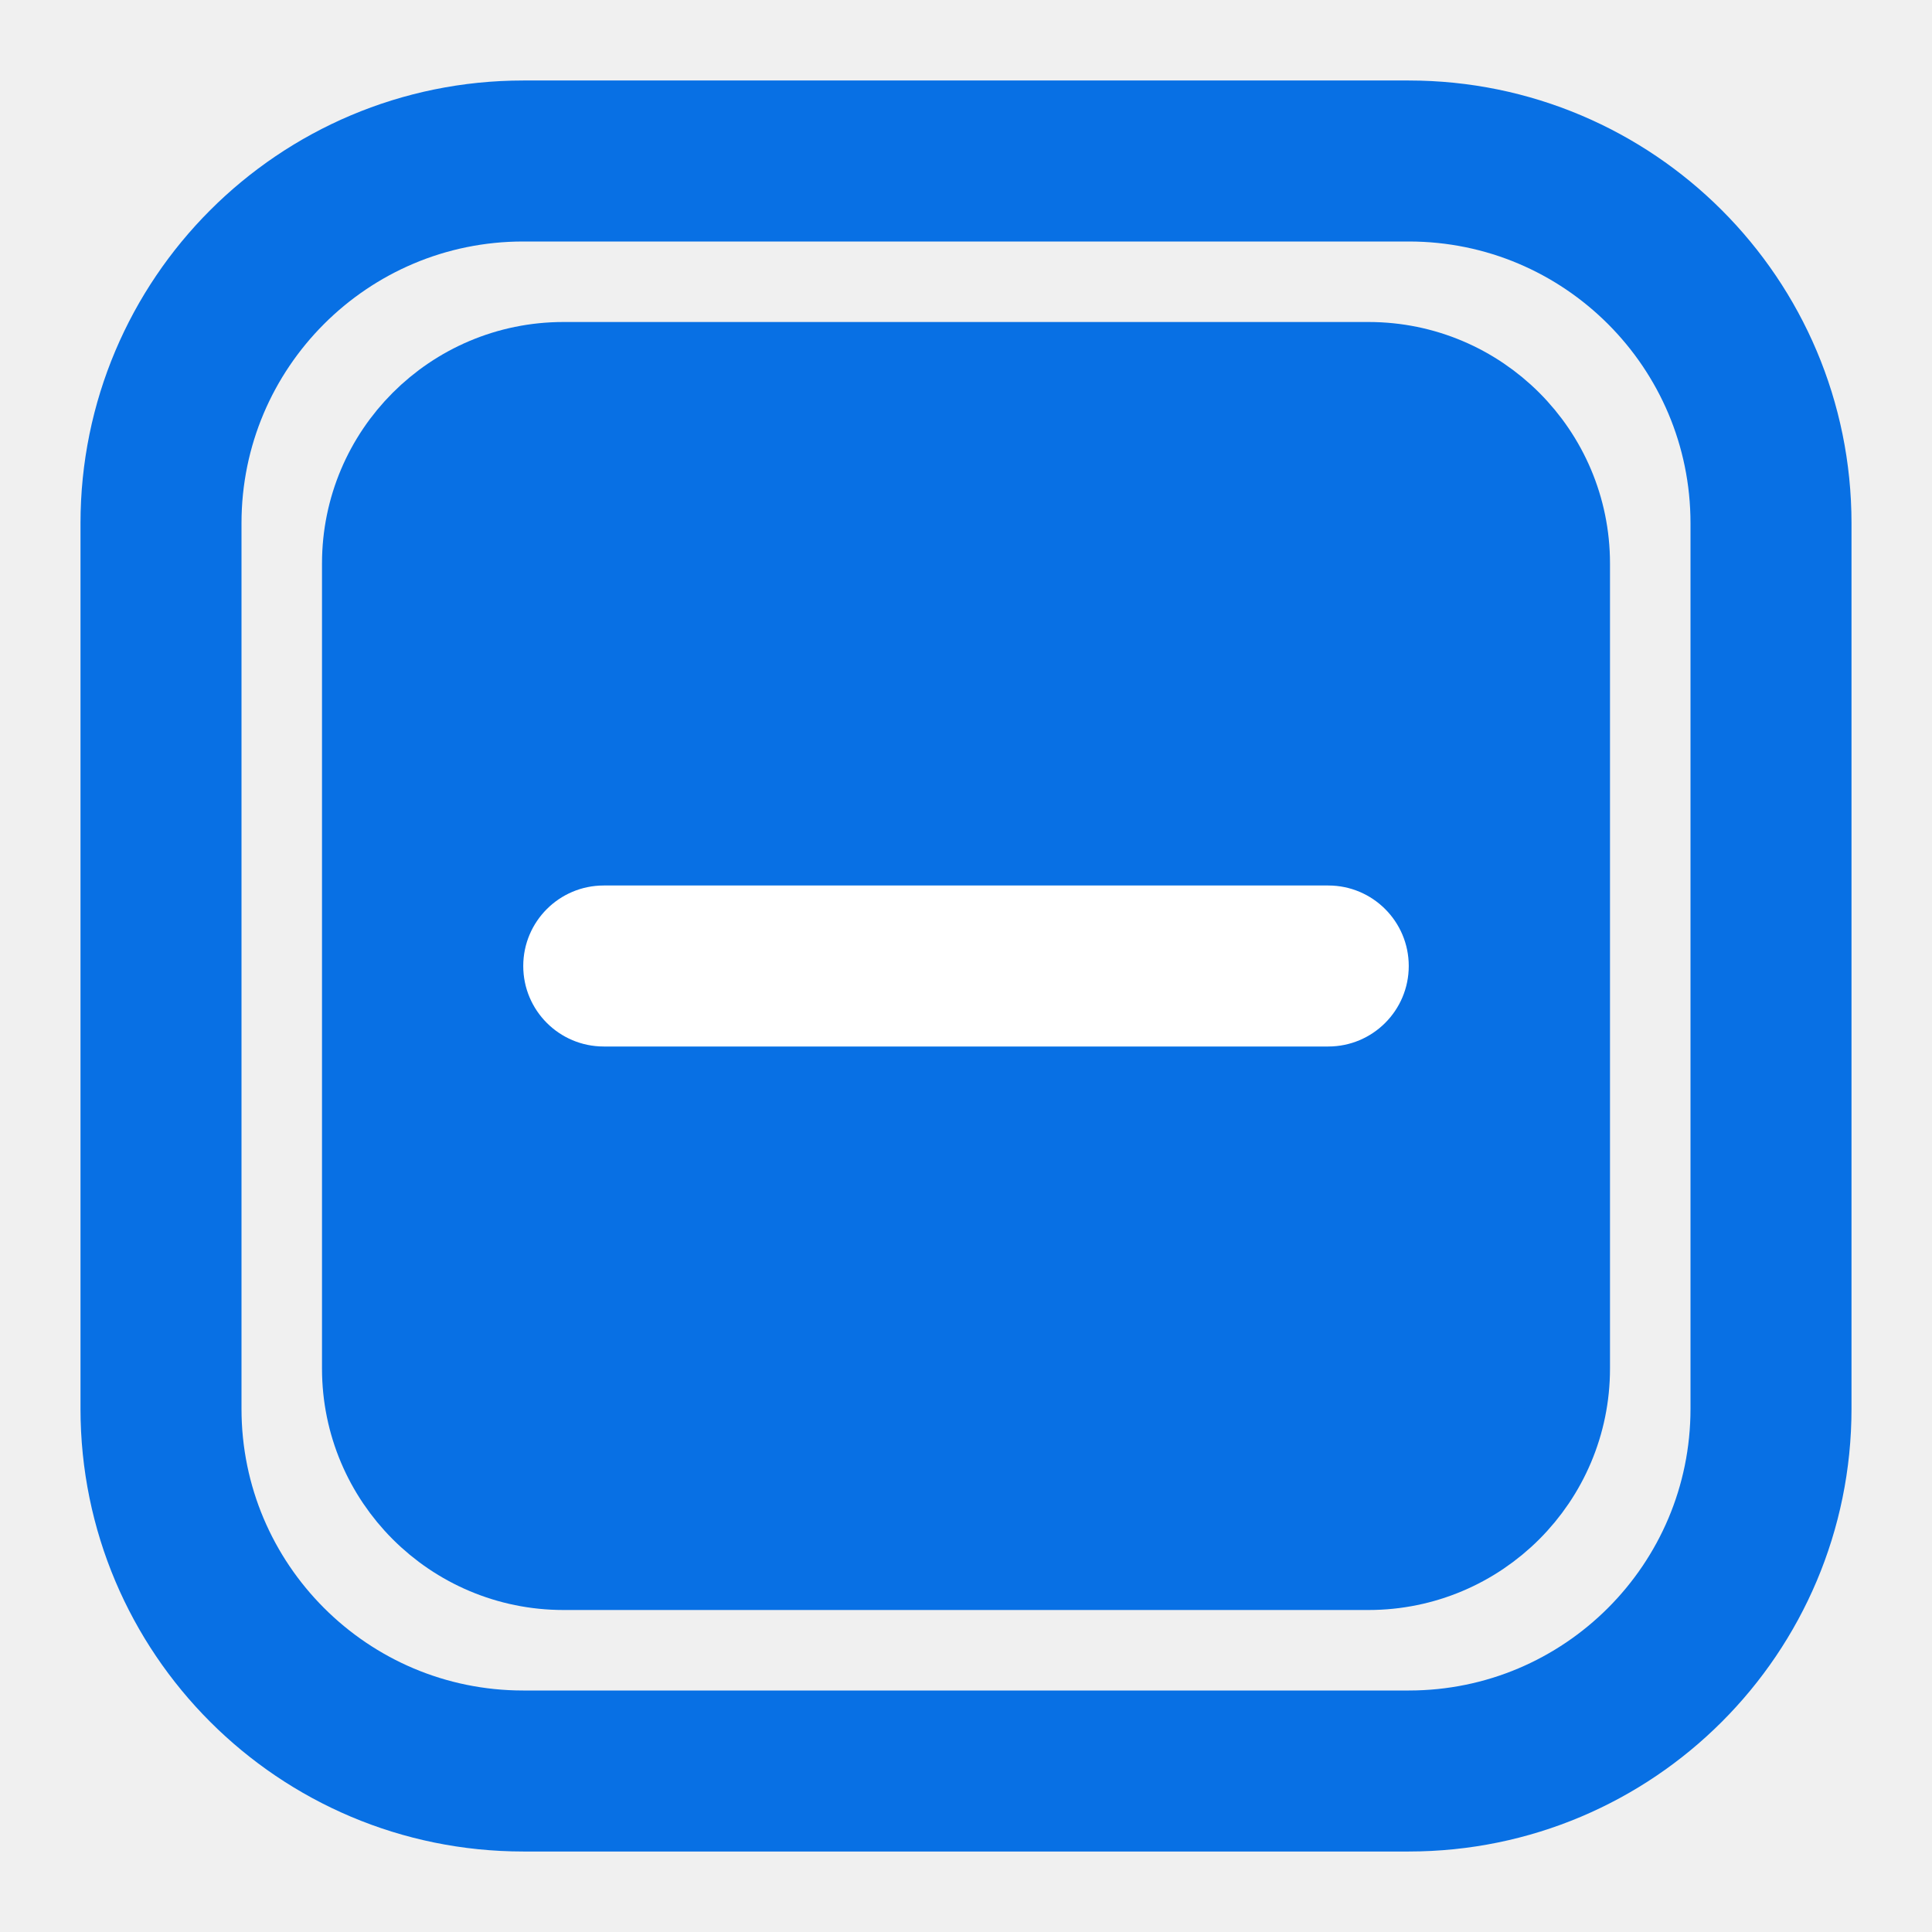
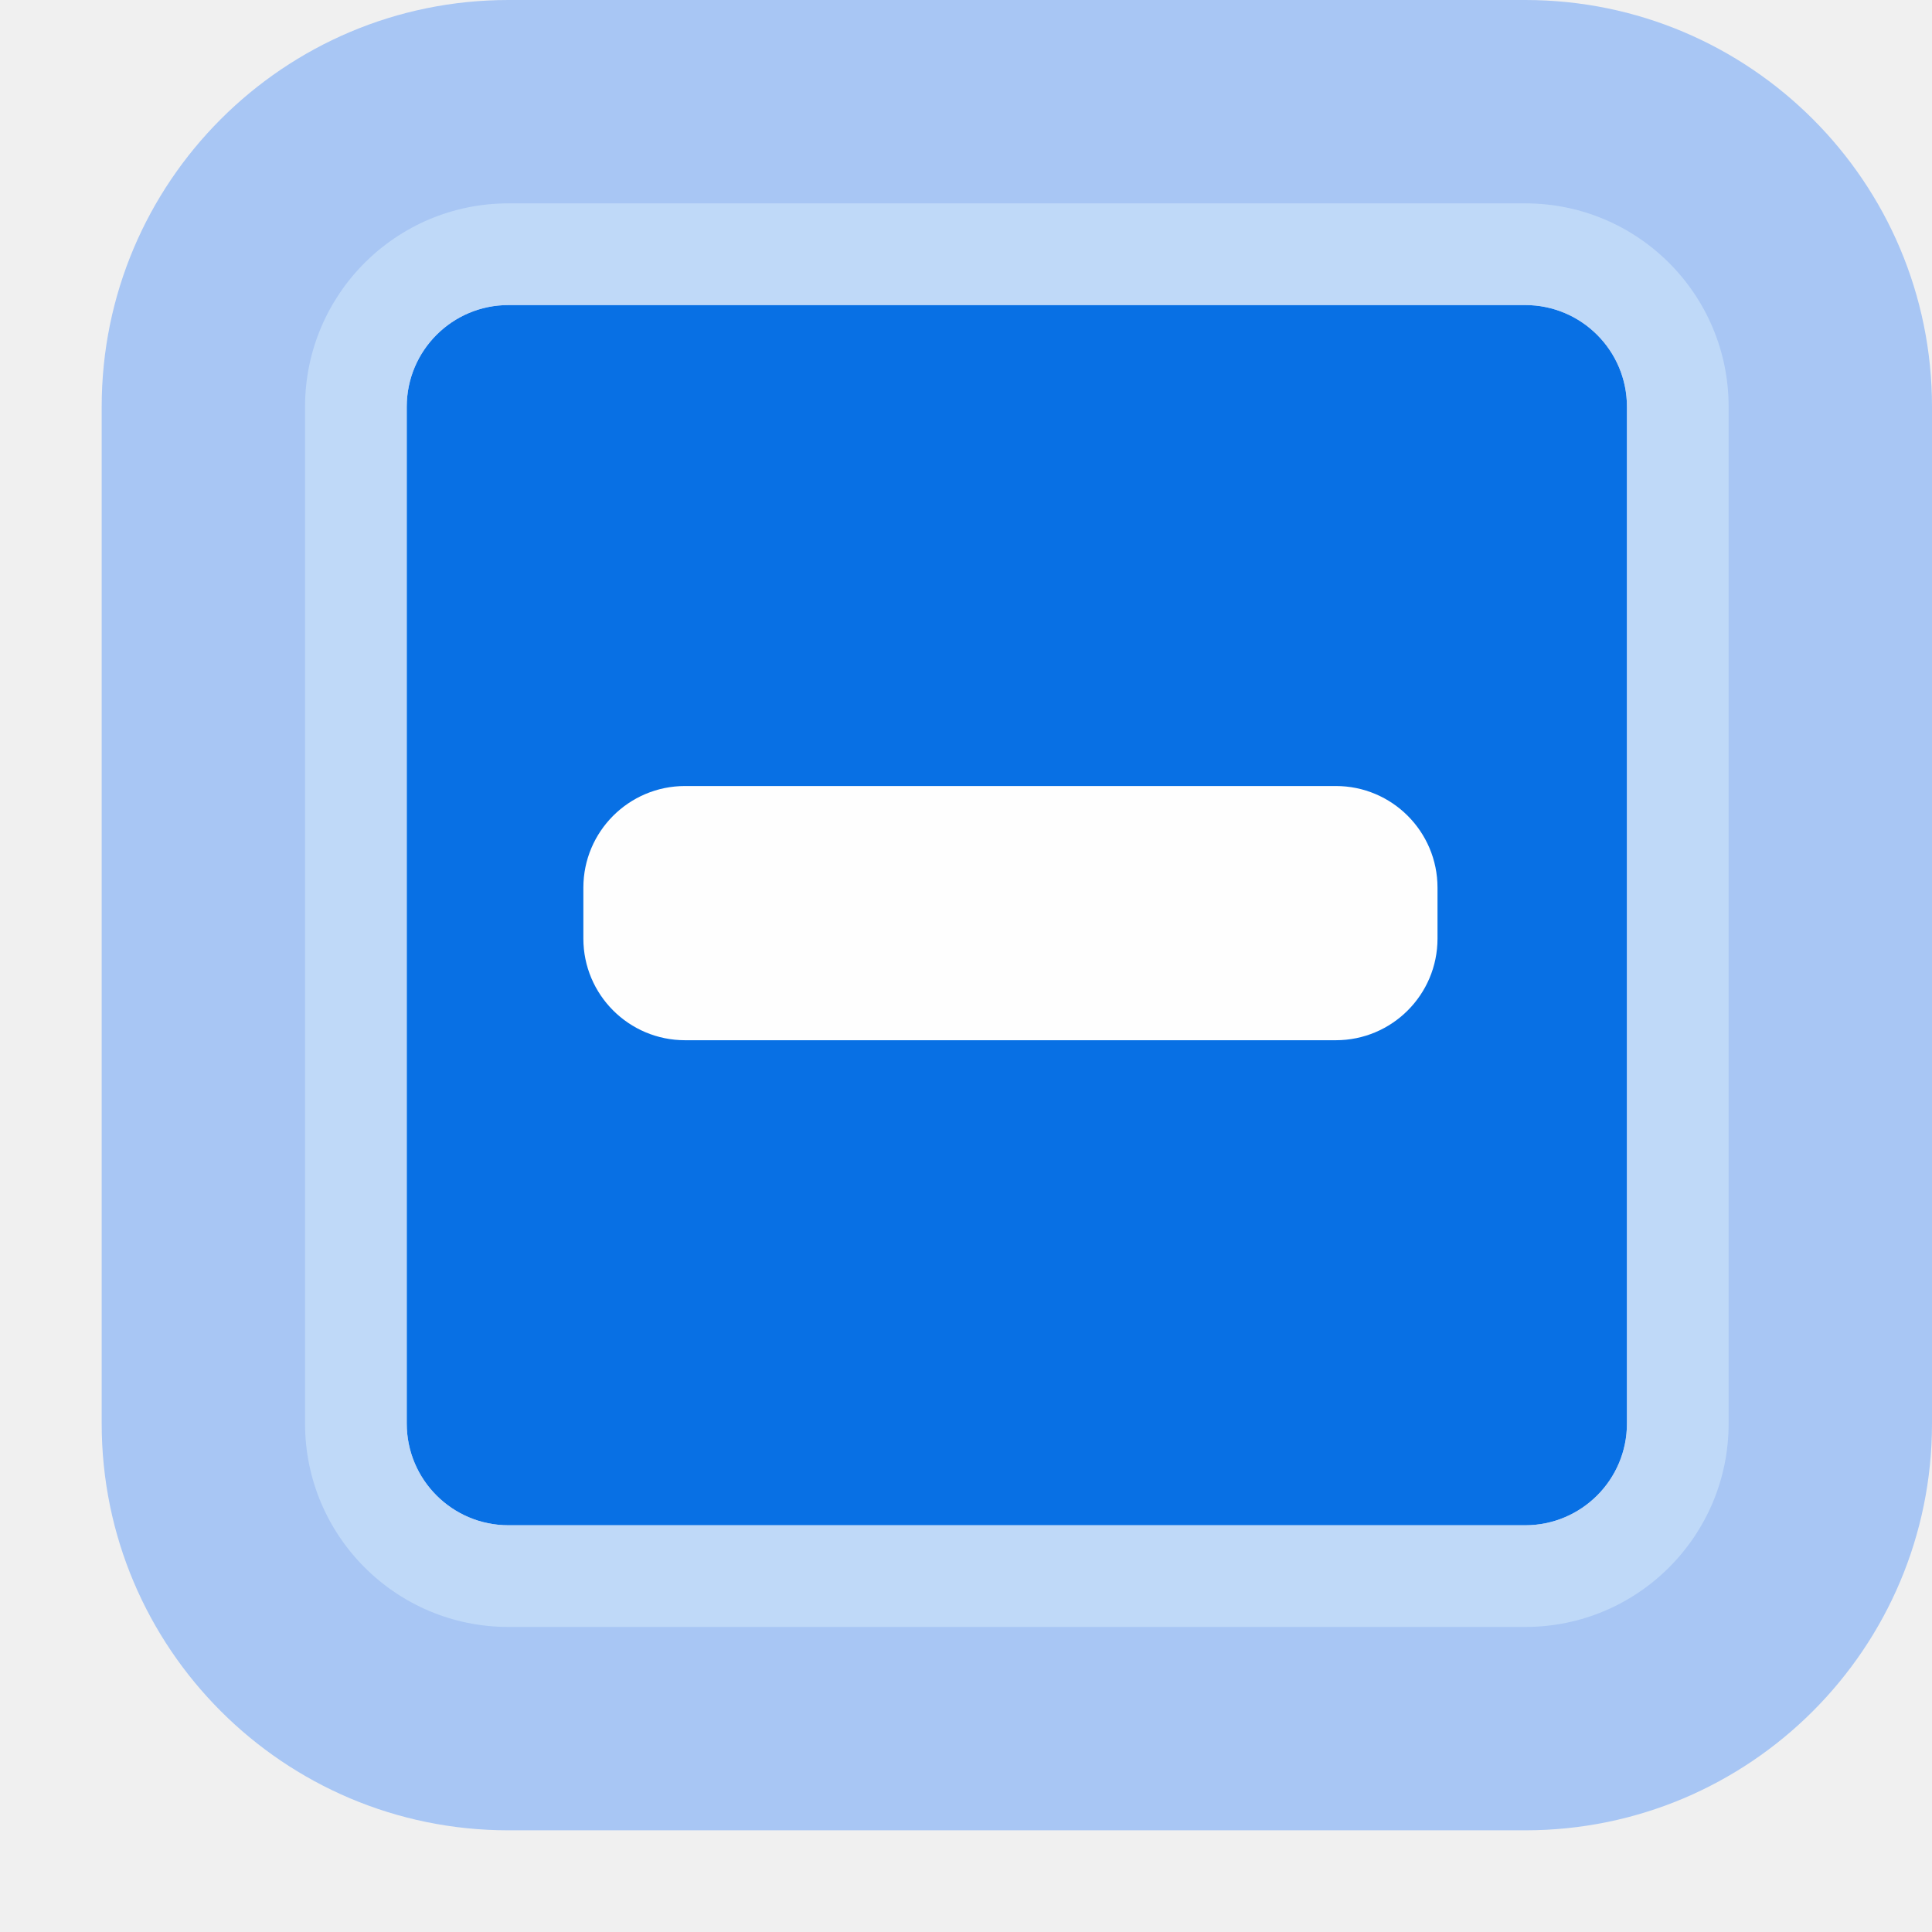
- <svg xmlns="http://www.w3.org/2000/svg" width="24" height="24" viewBox="0 0 24 24" fill="none">
-   <rect id="Checkbox.Background.Selected_Checkbox.Border.Selected" x="4.5" y="4.5" width="15" height="15" rx="2.5" fill="#0870E4" stroke="#0870E4" />
-   <rect id="Checkbox.Focus.Wide" x="2" y="2" width="20" height="20" rx="4.5" stroke="#0870E4" stroke-width="2" />
-   <rect id="Checkbox.Foreground.Selected" x="6.5" y="11" width="11" height="2" rx="1" fill="white" />
+ <svg xmlns="http://www.w3.org/2000/svg" width="19" height="19" viewBox="0 0 19 19">
+   <g fill="none" fill-rule="evenodd">
+     <rect width="14" height="14" x="3" y="2" fill="#0870E4" rx="2" />
+     <path fill="#A8C6F4" d="M5,0 L15,0 C17.209,-4.05812251e-16 19,1.791 19,4 L19,14 C19,16.209 17.209,18 15,18 L5,18 C2.791,18 1,16.209 1,14 L1,4 C1,1.791 2.791,4.05812251e-16 5,0 Z M5,3 C4.448,3 4,3.448 4,4 L4,14 C4,14.552 4.448,15 5,15 L15,15 C15.552,15 16,14.552 16,14 L16,4 C16,3.448 15.552,3 15,3 L5,3 Z" />
+     <path fill="#BFD9F8" d="M5,2 L15,2 C16.105,2 17,2.895 17,4 L17,14 C17,15.105 16.105,16 15,16 L5,16 C3.895,16 3,15.105 3,14 L3,4 C3,2.895 3.895,2 5,2 Z M5,3 C4.448,3 4,3.448 4,4 L4,14 C4,14.552 4.448,15 5,15 L15,15 C15.552,15 16,14.552 16,14 L16,4 C16,3.448 15.552,3 15,3 L5,3 Z" />
+     <rect width="8.4" height="2.5" x="5.737" y="7.73" fill="#FEFEFE" rx="1" />
+   </g>
</svg>
